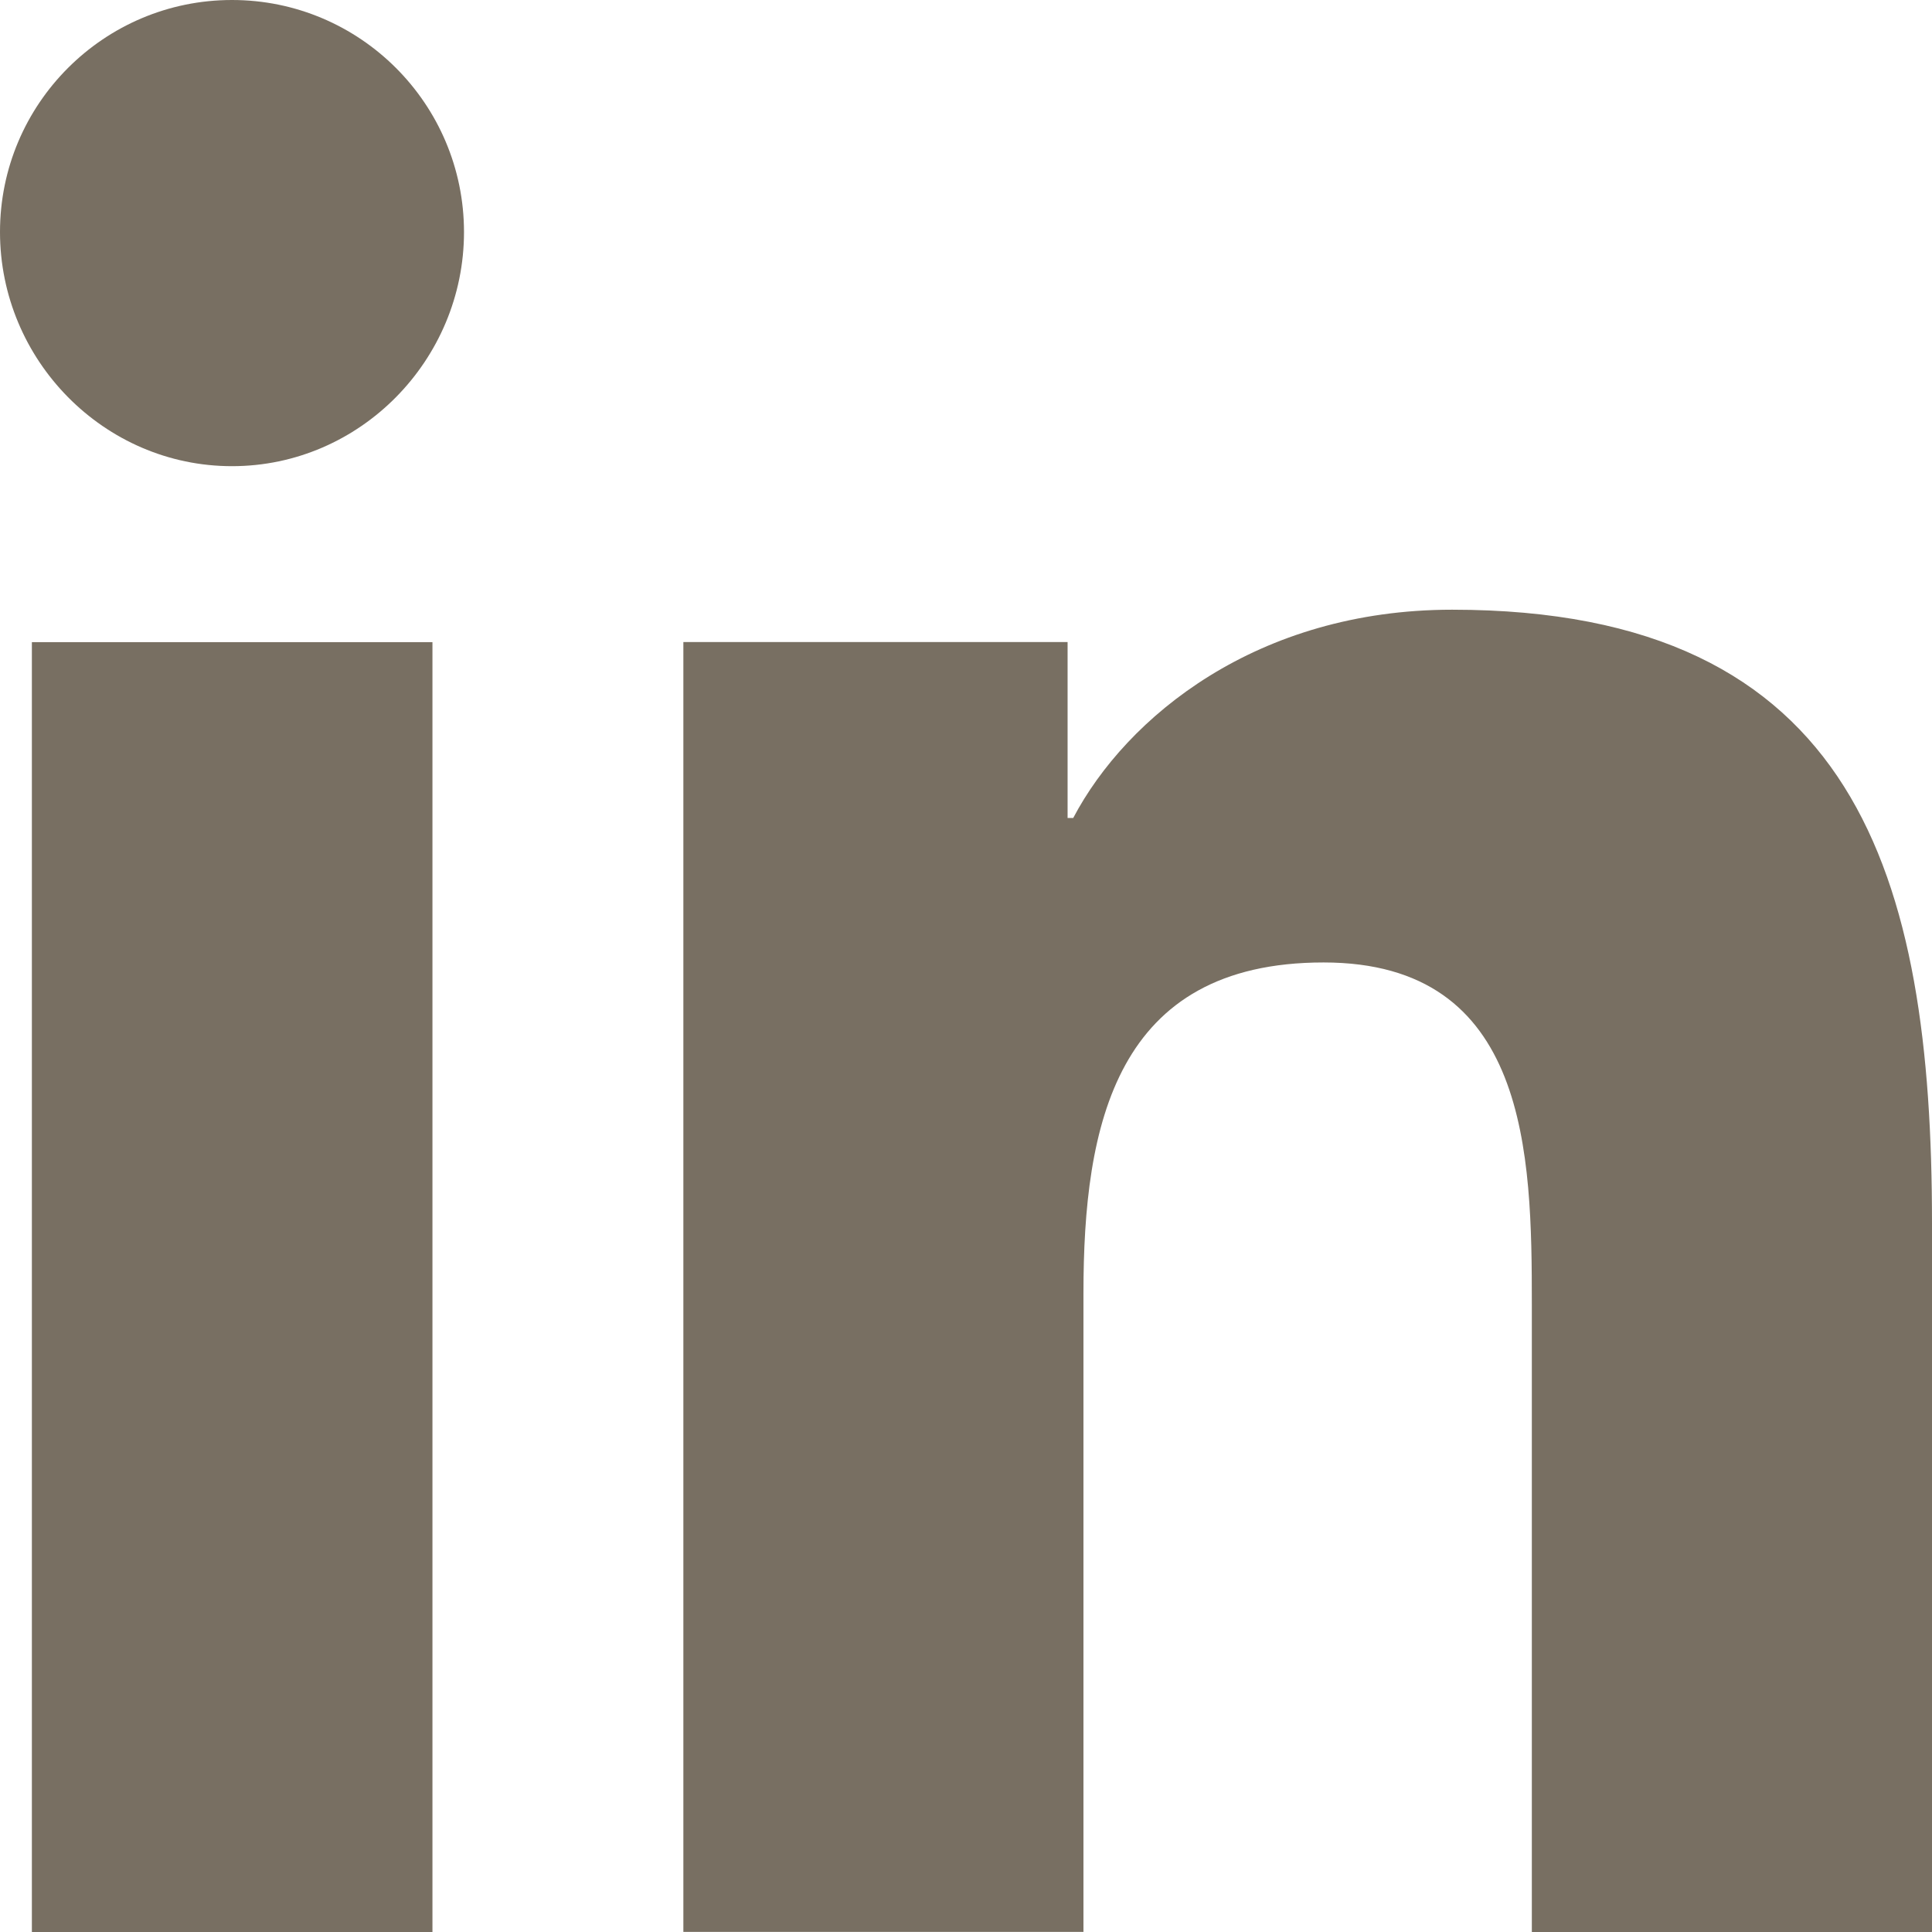
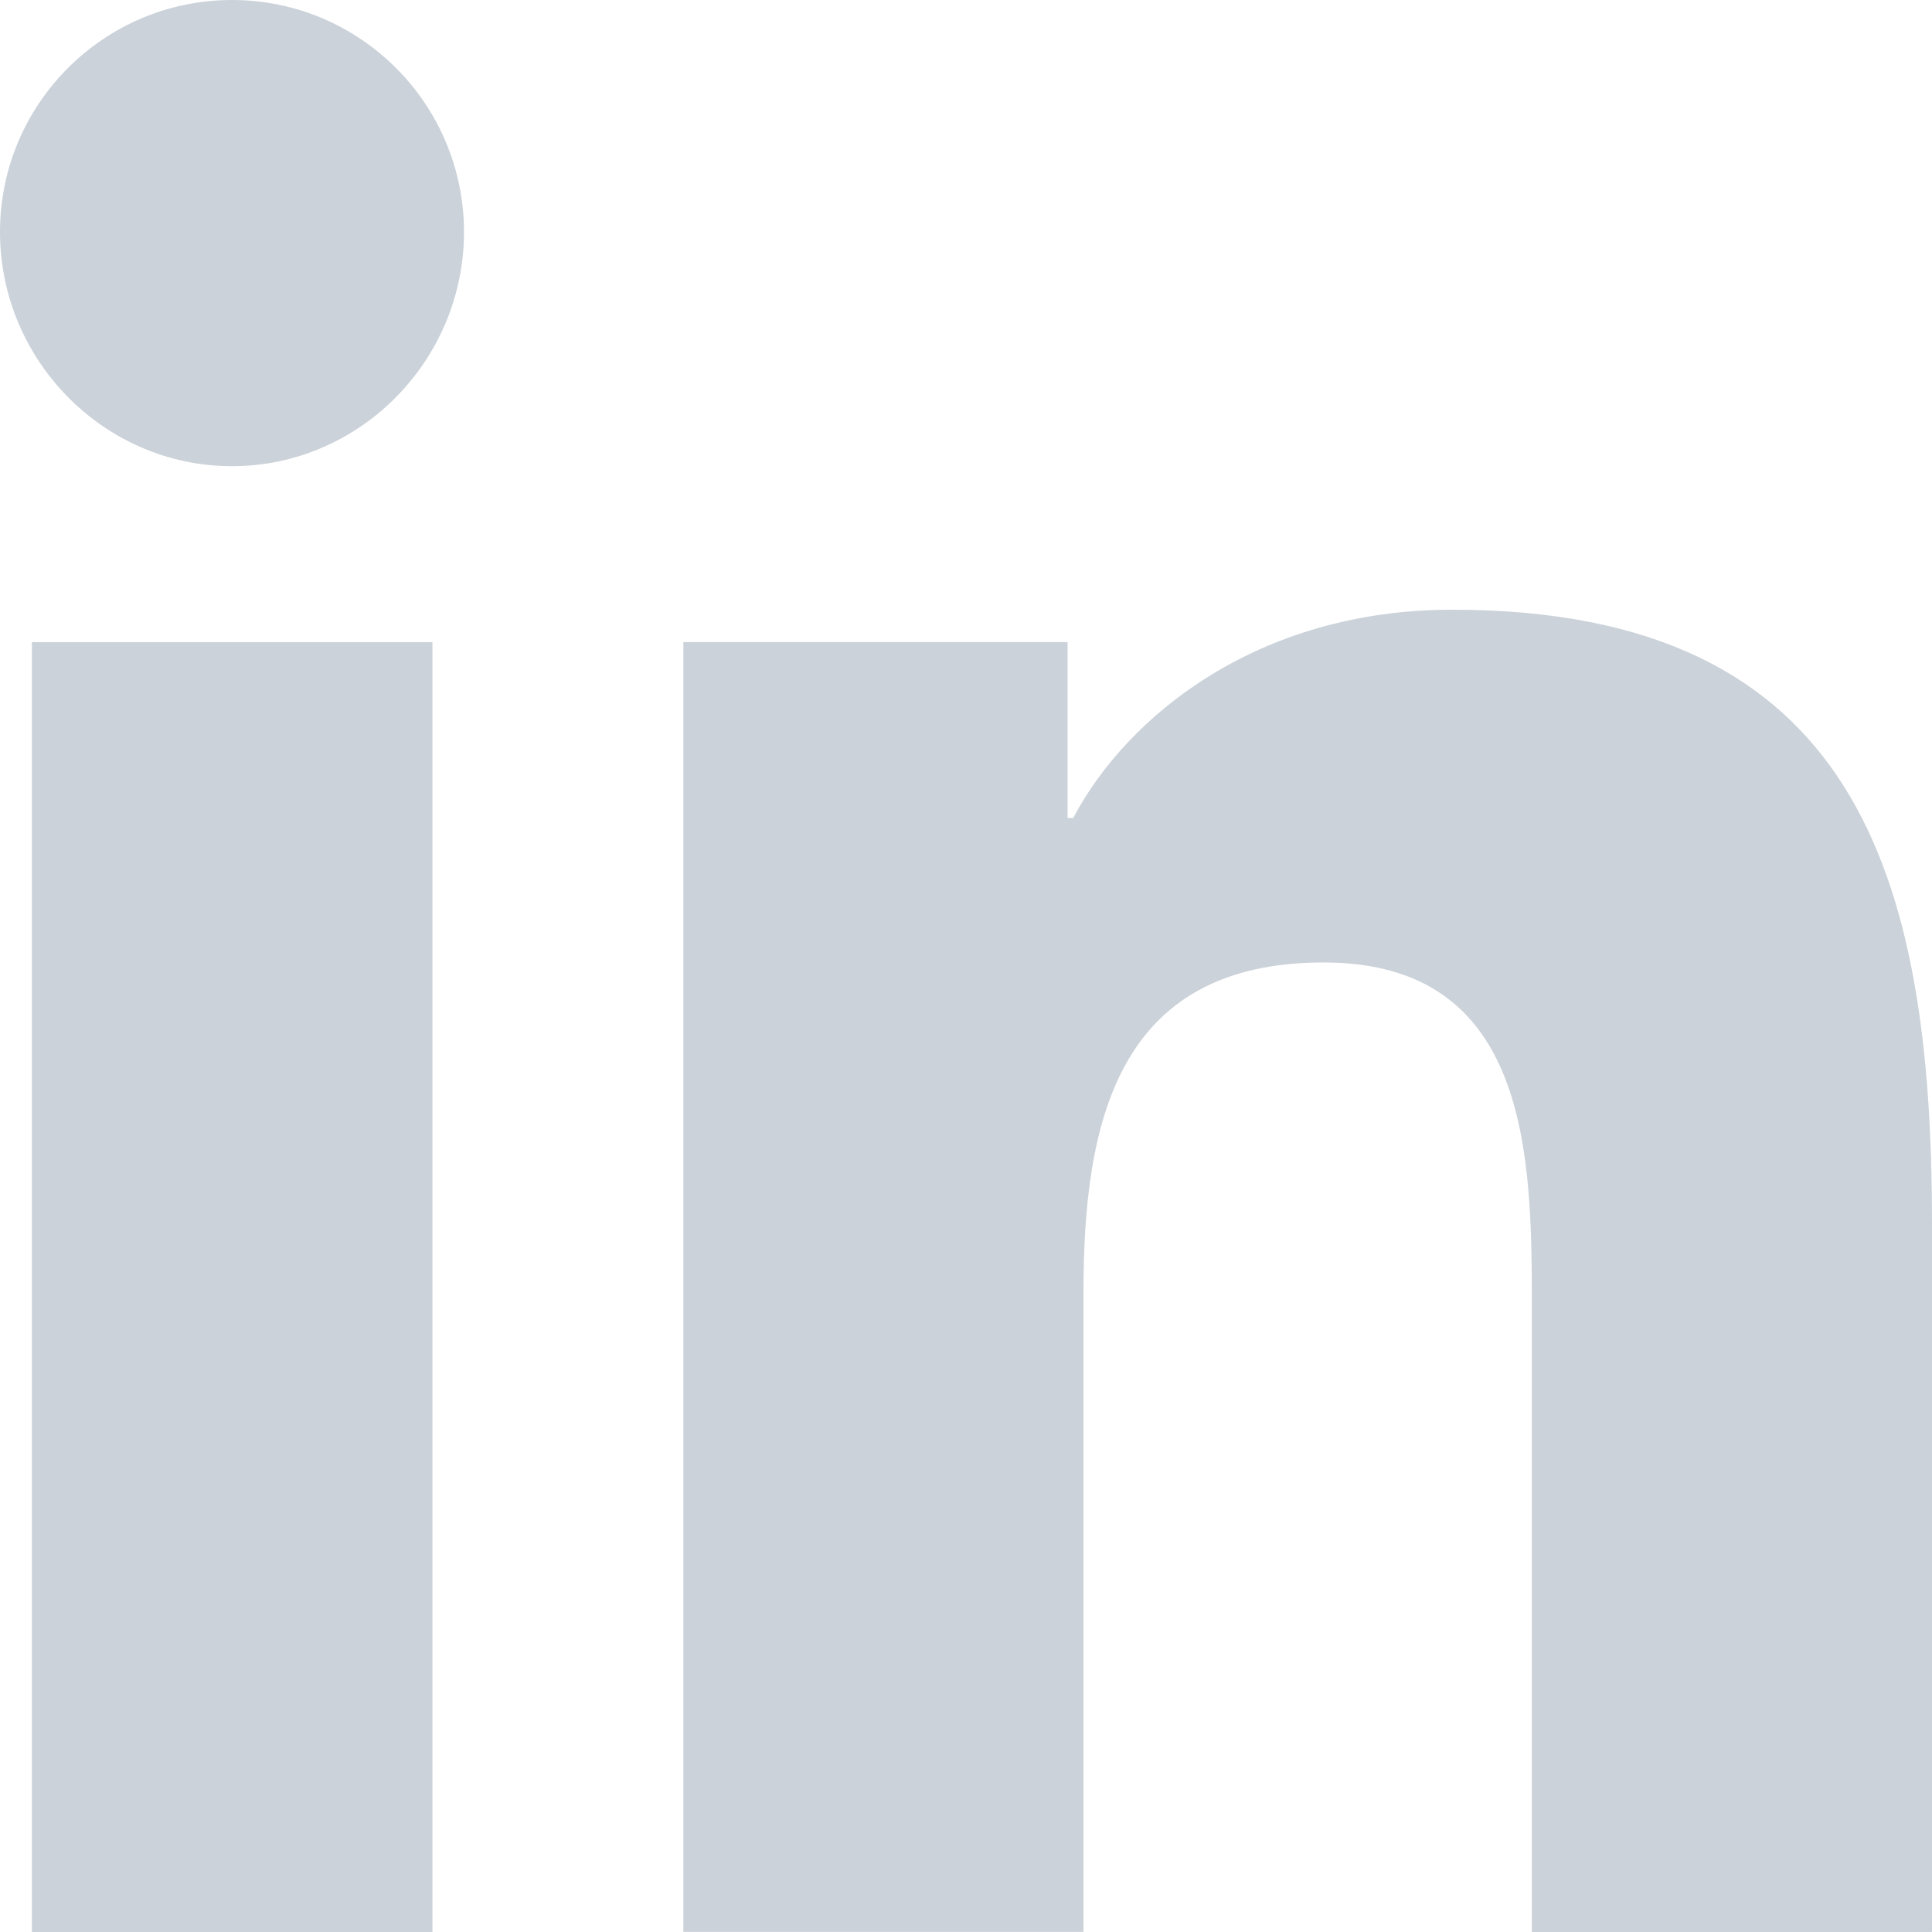
<svg xmlns="http://www.w3.org/2000/svg" id="Bold" enable-background="new 0 0 24 24" height="512px" viewBox="0 0 24 24" width="512px">
  <g>
-     <path d="m23.994 24v-.001h.006v-8.802c0-4.306-.927-7.623-5.961-7.623-2.42 0-4.044 1.328-4.707 2.587h-.07v-2.185h-4.773v16.023h4.97v-7.934c0-2.089.396-4.109 2.983-4.109 2.549 0 2.587 2.384 2.587 4.243v7.801z" data-original="#000000" class="active-path" data-old_color="#000000" fill="#786F62" />
-     <path d="m.396 7.977h4.976v16.023h-4.976z" data-original="#000000" class="active-path" data-old_color="#000000" fill="#786F62" />
-     <path d="m2.882 0c-1.591 0-2.882 1.291-2.882 2.882s1.291 2.909 2.882 2.909 2.882-1.318 2.882-2.909c-.001-1.591-1.292-2.882-2.882-2.882z" data-original="#000000" class="active-path" data-old_color="#000000" fill="#786F62" />
+     <path d="m23.994 24v-.001h.006v-8.802c0-4.306-.927-7.623-5.961-7.623-2.42 0-4.044 1.328-4.707 2.587h-.07v-2.185h-4.773v16.023h4.97v-7.934c0-2.089.396-4.109 2.983-4.109 2.549 0 2.587 2.384 2.587 4.243v7.801z" data-original="#000000" class="active-path" data-old_color="#000000" fill="#CBD2D9" />
+     <path d="m.396 7.977h4.976v16.023h-4.976z" data-original="#000000" class="active-path" data-old_color="#000000" fill="#CBD2D9" />
+     <path d="m2.882 0c-1.591 0-2.882 1.291-2.882 2.882s1.291 2.909 2.882 2.909 2.882-1.318 2.882-2.909c-.001-1.591-1.292-2.882-2.882-2.882z" data-original="#000000" class="active-path" data-old_color="#000000" fill="#CBD2D9" />
  </g>
</svg>
